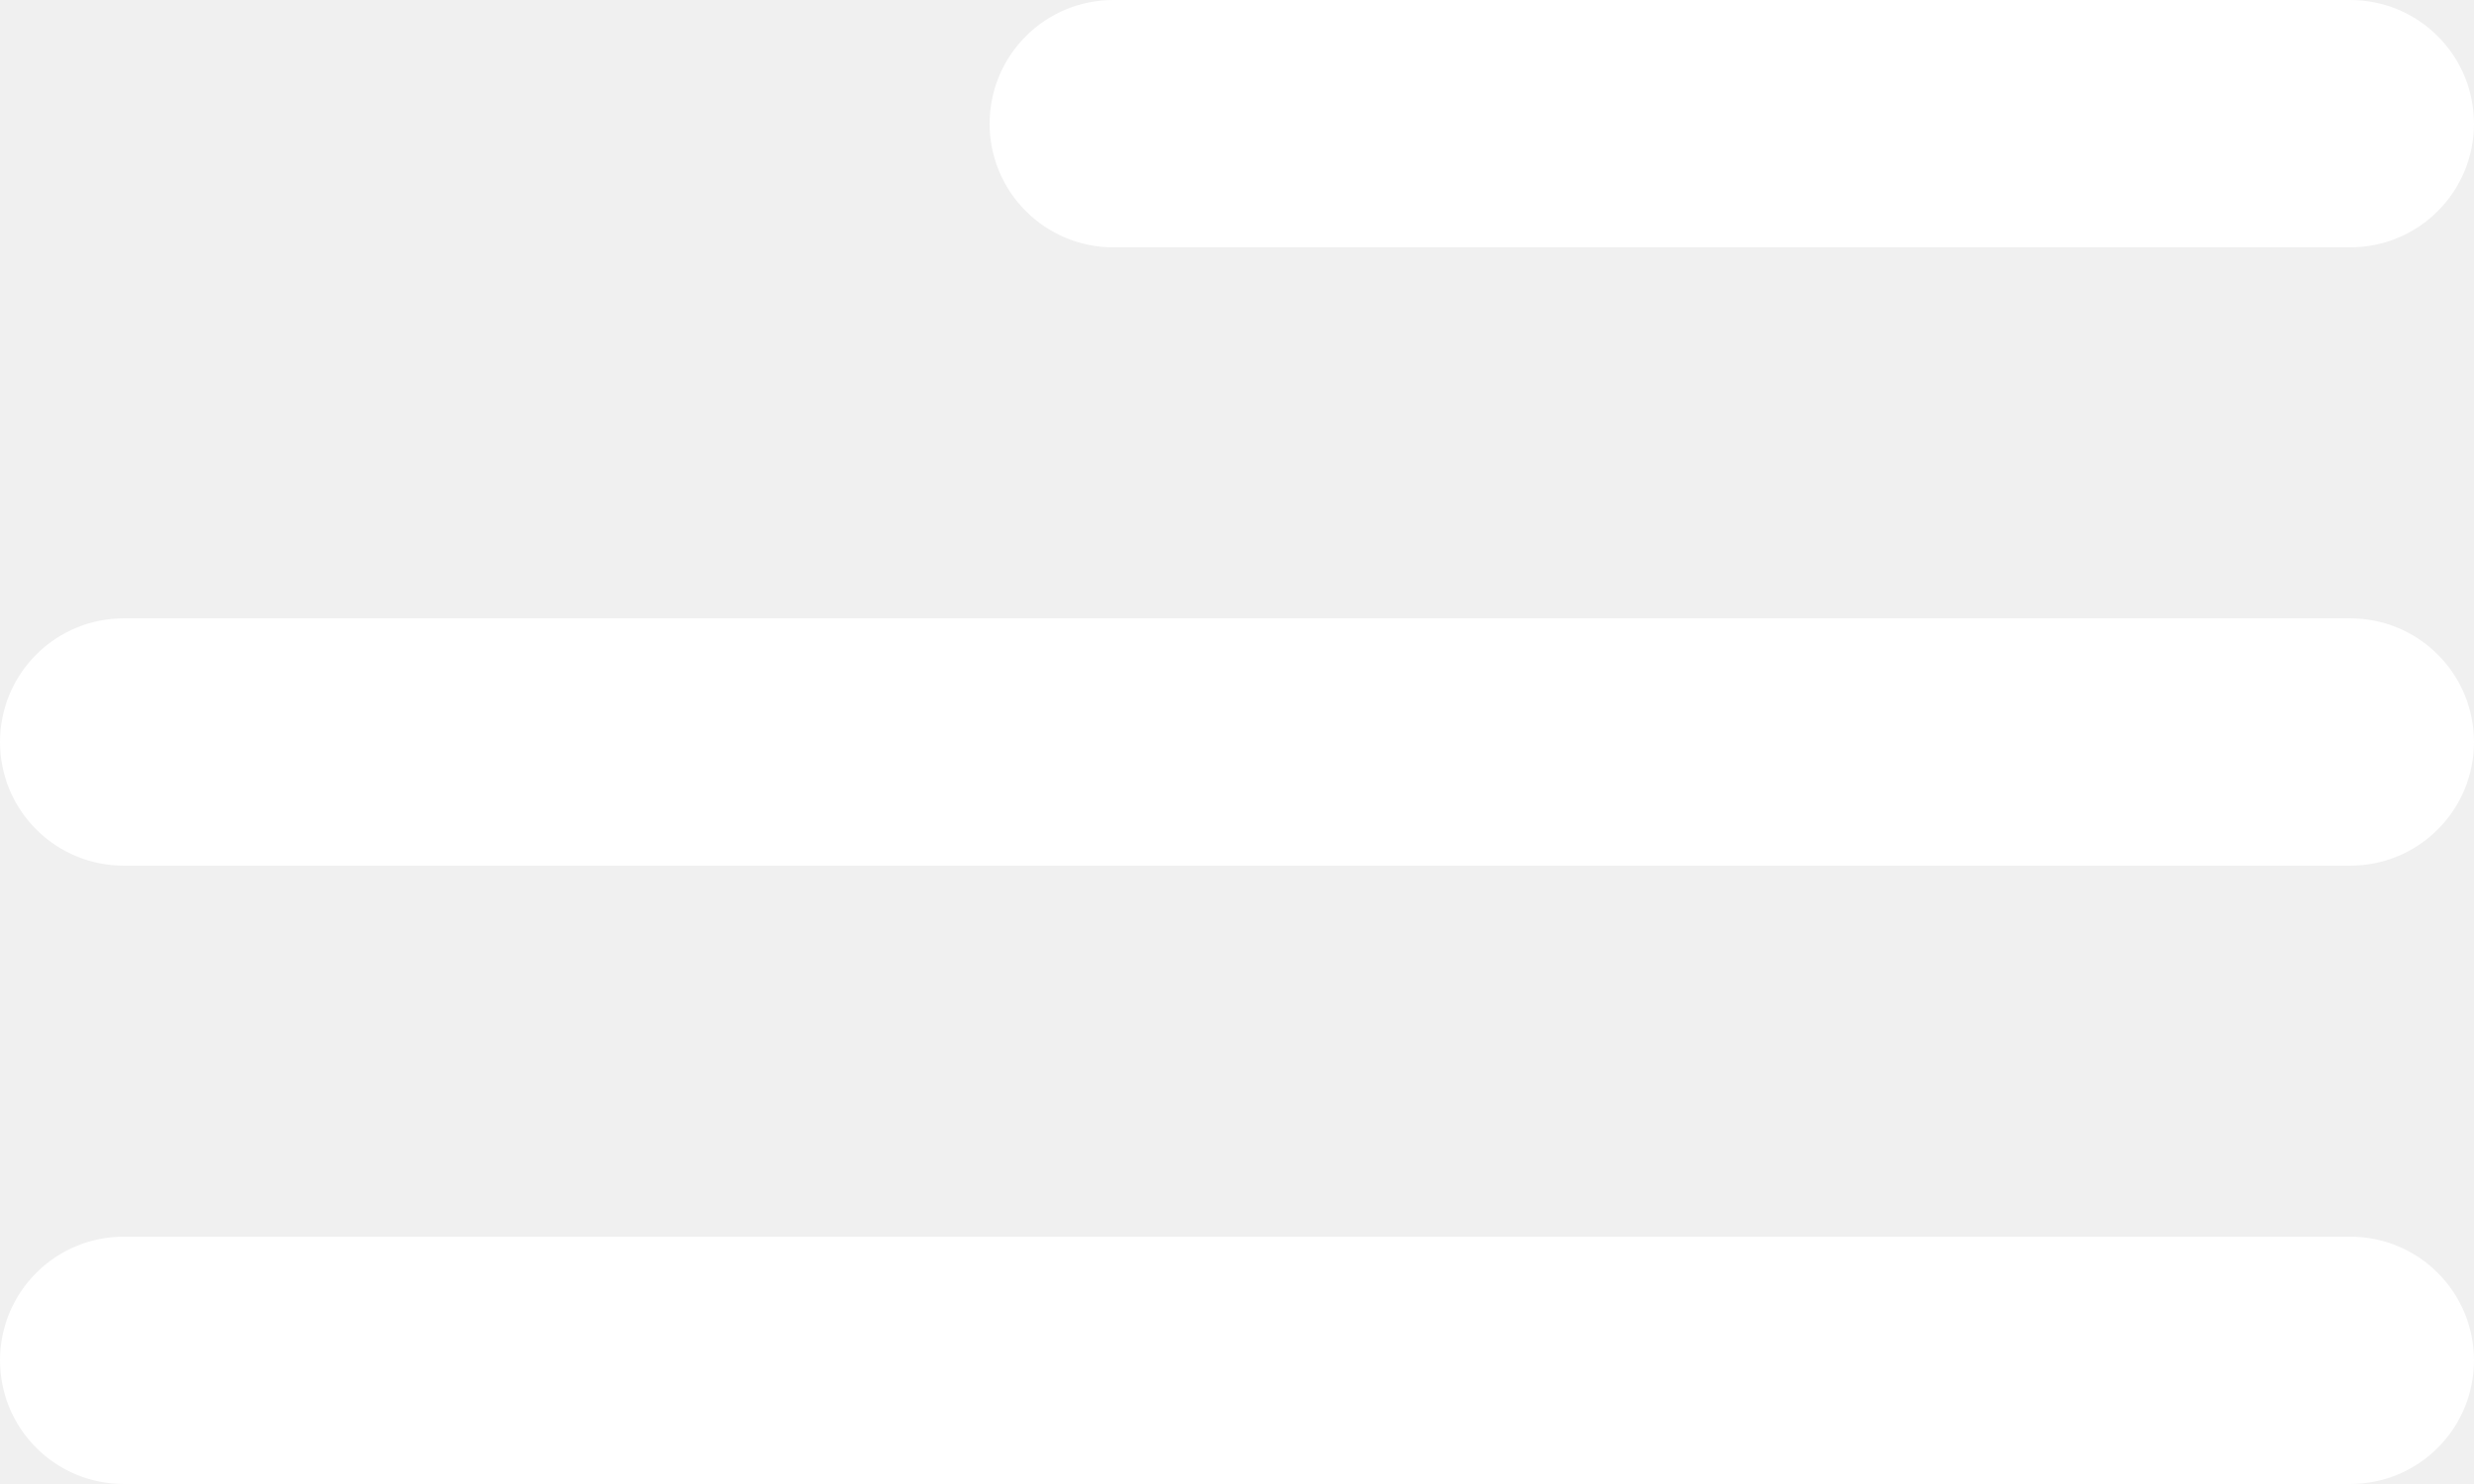
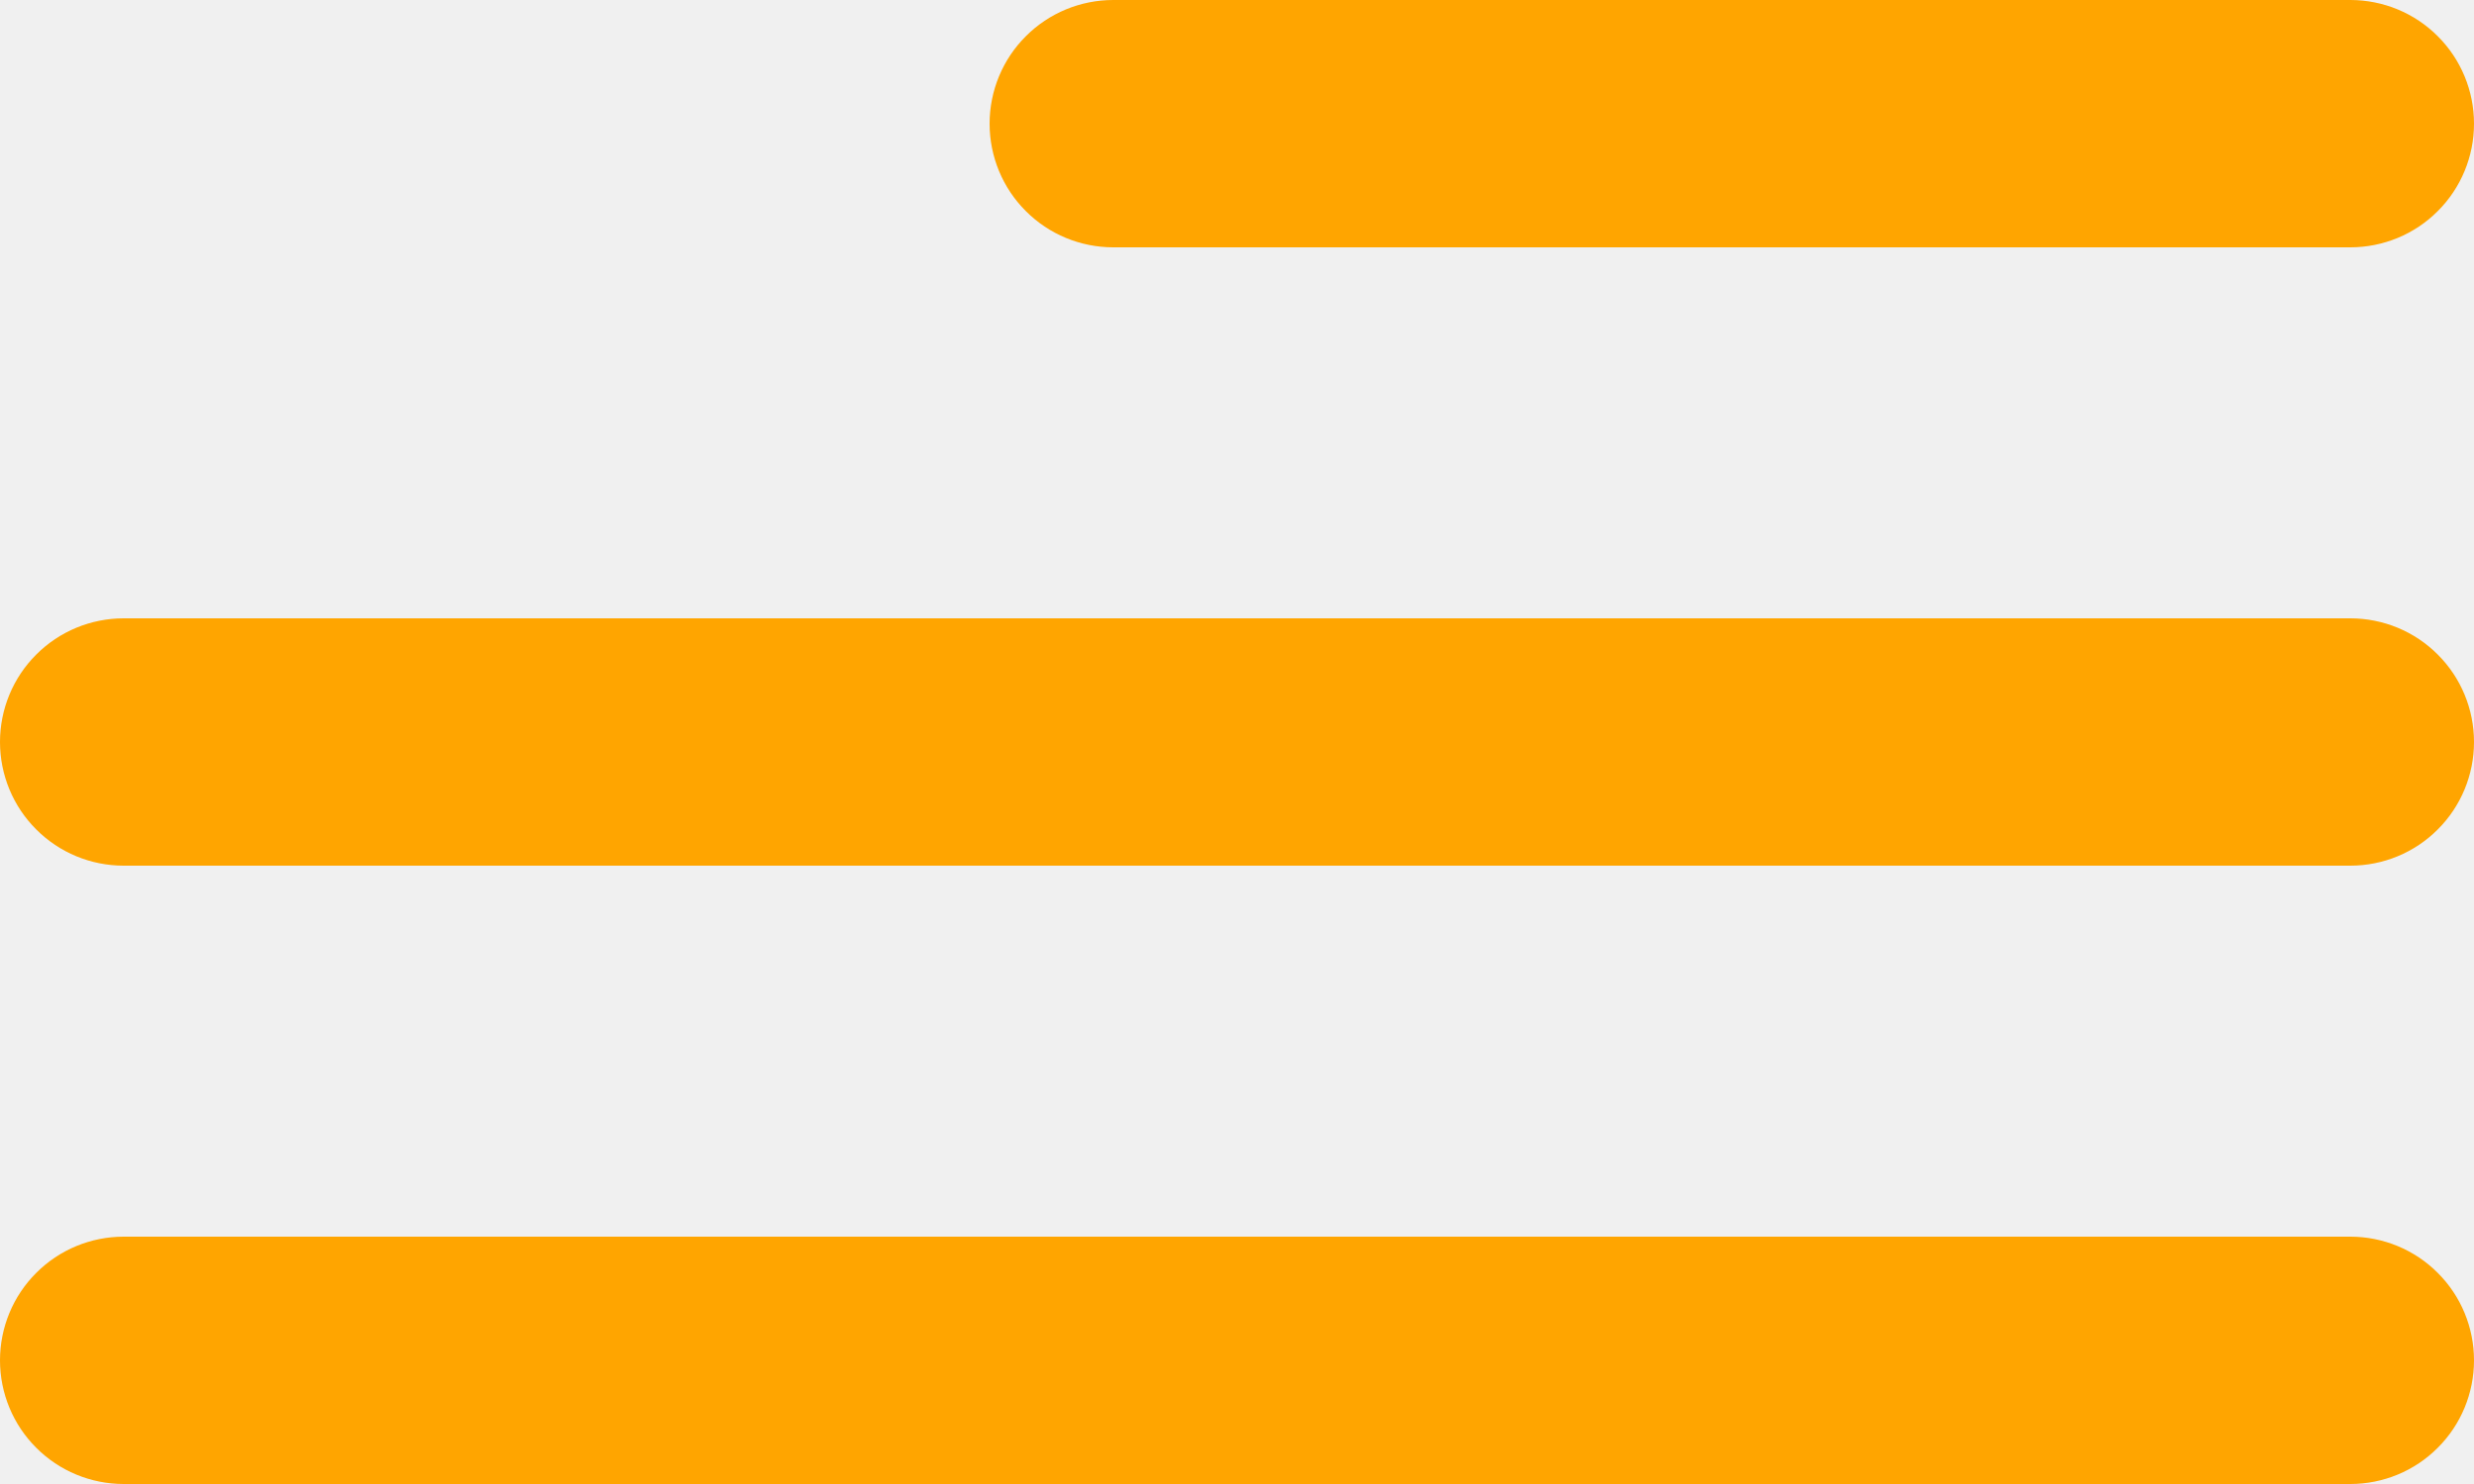
<svg xmlns="http://www.w3.org/2000/svg" width="20" height="12" viewBox="0 0 20 12" fill="#FFF">
-   <path d="M9 2L19 2C19.265 2 19.52 1.895 19.707 1.707C19.895 1.52 20 1.265 20 1C20 0.735 19.895 0.48 19.707 0.293C19.52 0.105 19.265 0 19 0L9 0C8.735 0 8.48 0.105 8.293 0.293C8.105 0.48 8 0.735 8 1C8 1.265 8.105 1.52 8.293 1.707C8.48 1.895 8.735 2 9 2ZM19 10L1 10C0.735 10 0.48 10.105 0.293 10.293C0.105 10.48 0 10.735 0 11C0 11.265 0.105 11.52 0.293 11.707C0.48 11.895 0.735 12 1 12L19 12C19.265 12 19.52 11.895 19.707 11.707C19.895 11.52 20 11.265 20 11C20 10.735 19.895 10.48 19.707 10.293C19.52 10.105 19.265 10 19 10V10ZM1 7L19 7C19.265 7 19.52 6.895 19.707 6.707C19.895 6.52 20 6.265 20 6C20 5.735 19.895 5.48 19.707 5.293C19.52 5.105 19.265 5 19 5L1 5C0.735 5 0.48 5.105 0.293 5.293C0.105 5.48 0 5.735 0 6C0 6.265 0.105 6.52 0.293 6.707C0.48 6.895 0.735 7 1 7Z" fill="#FFFFFF" />
+   <path d="M9 2L19 2C19.265 2 19.52 1.895 19.707 1.707C19.895 1.52 20 1.265 20 1C20 0.735 19.895 0.48 19.707 0.293C19.52 0.105 19.265 0 19 0L9 0C8.735 0 8.48 0.105 8.293 0.293C8.105 0.48 8 0.735 8 1C8 1.265 8.105 1.52 8.293 1.707C8.48 1.895 8.735 2 9 2ZM19 10L1 10C0.735 10 0.48 10.105 0.293 10.293C0.105 10.48 0 10.735 0 11C0 11.265 0.105 11.52 0.293 11.707C0.48 11.895 0.735 12 1 12L19 12C19.265 12 19.52 11.895 19.707 11.707C19.895 11.52 20 11.265 20 11C20 10.735 19.895 10.48 19.707 10.293C19.52 10.105 19.265 10 19 10V10ZM1 7L19 7C19.265 7 19.52 6.895 19.707 6.707C19.895 6.52 20 6.265 20 6C20 5.735 19.895 5.48 19.707 5.293C19.52 5.105 19.265 5 19 5L1 5C0.735 5 0.48 5.105 0.293 5.293C0.105 5.48 0 5.735 0 6C0 6.265 0.105 6.52 0.293 6.707C0.48 6.895 0.735 7 1 7Z" fill="#ffa500" />
</svg>
